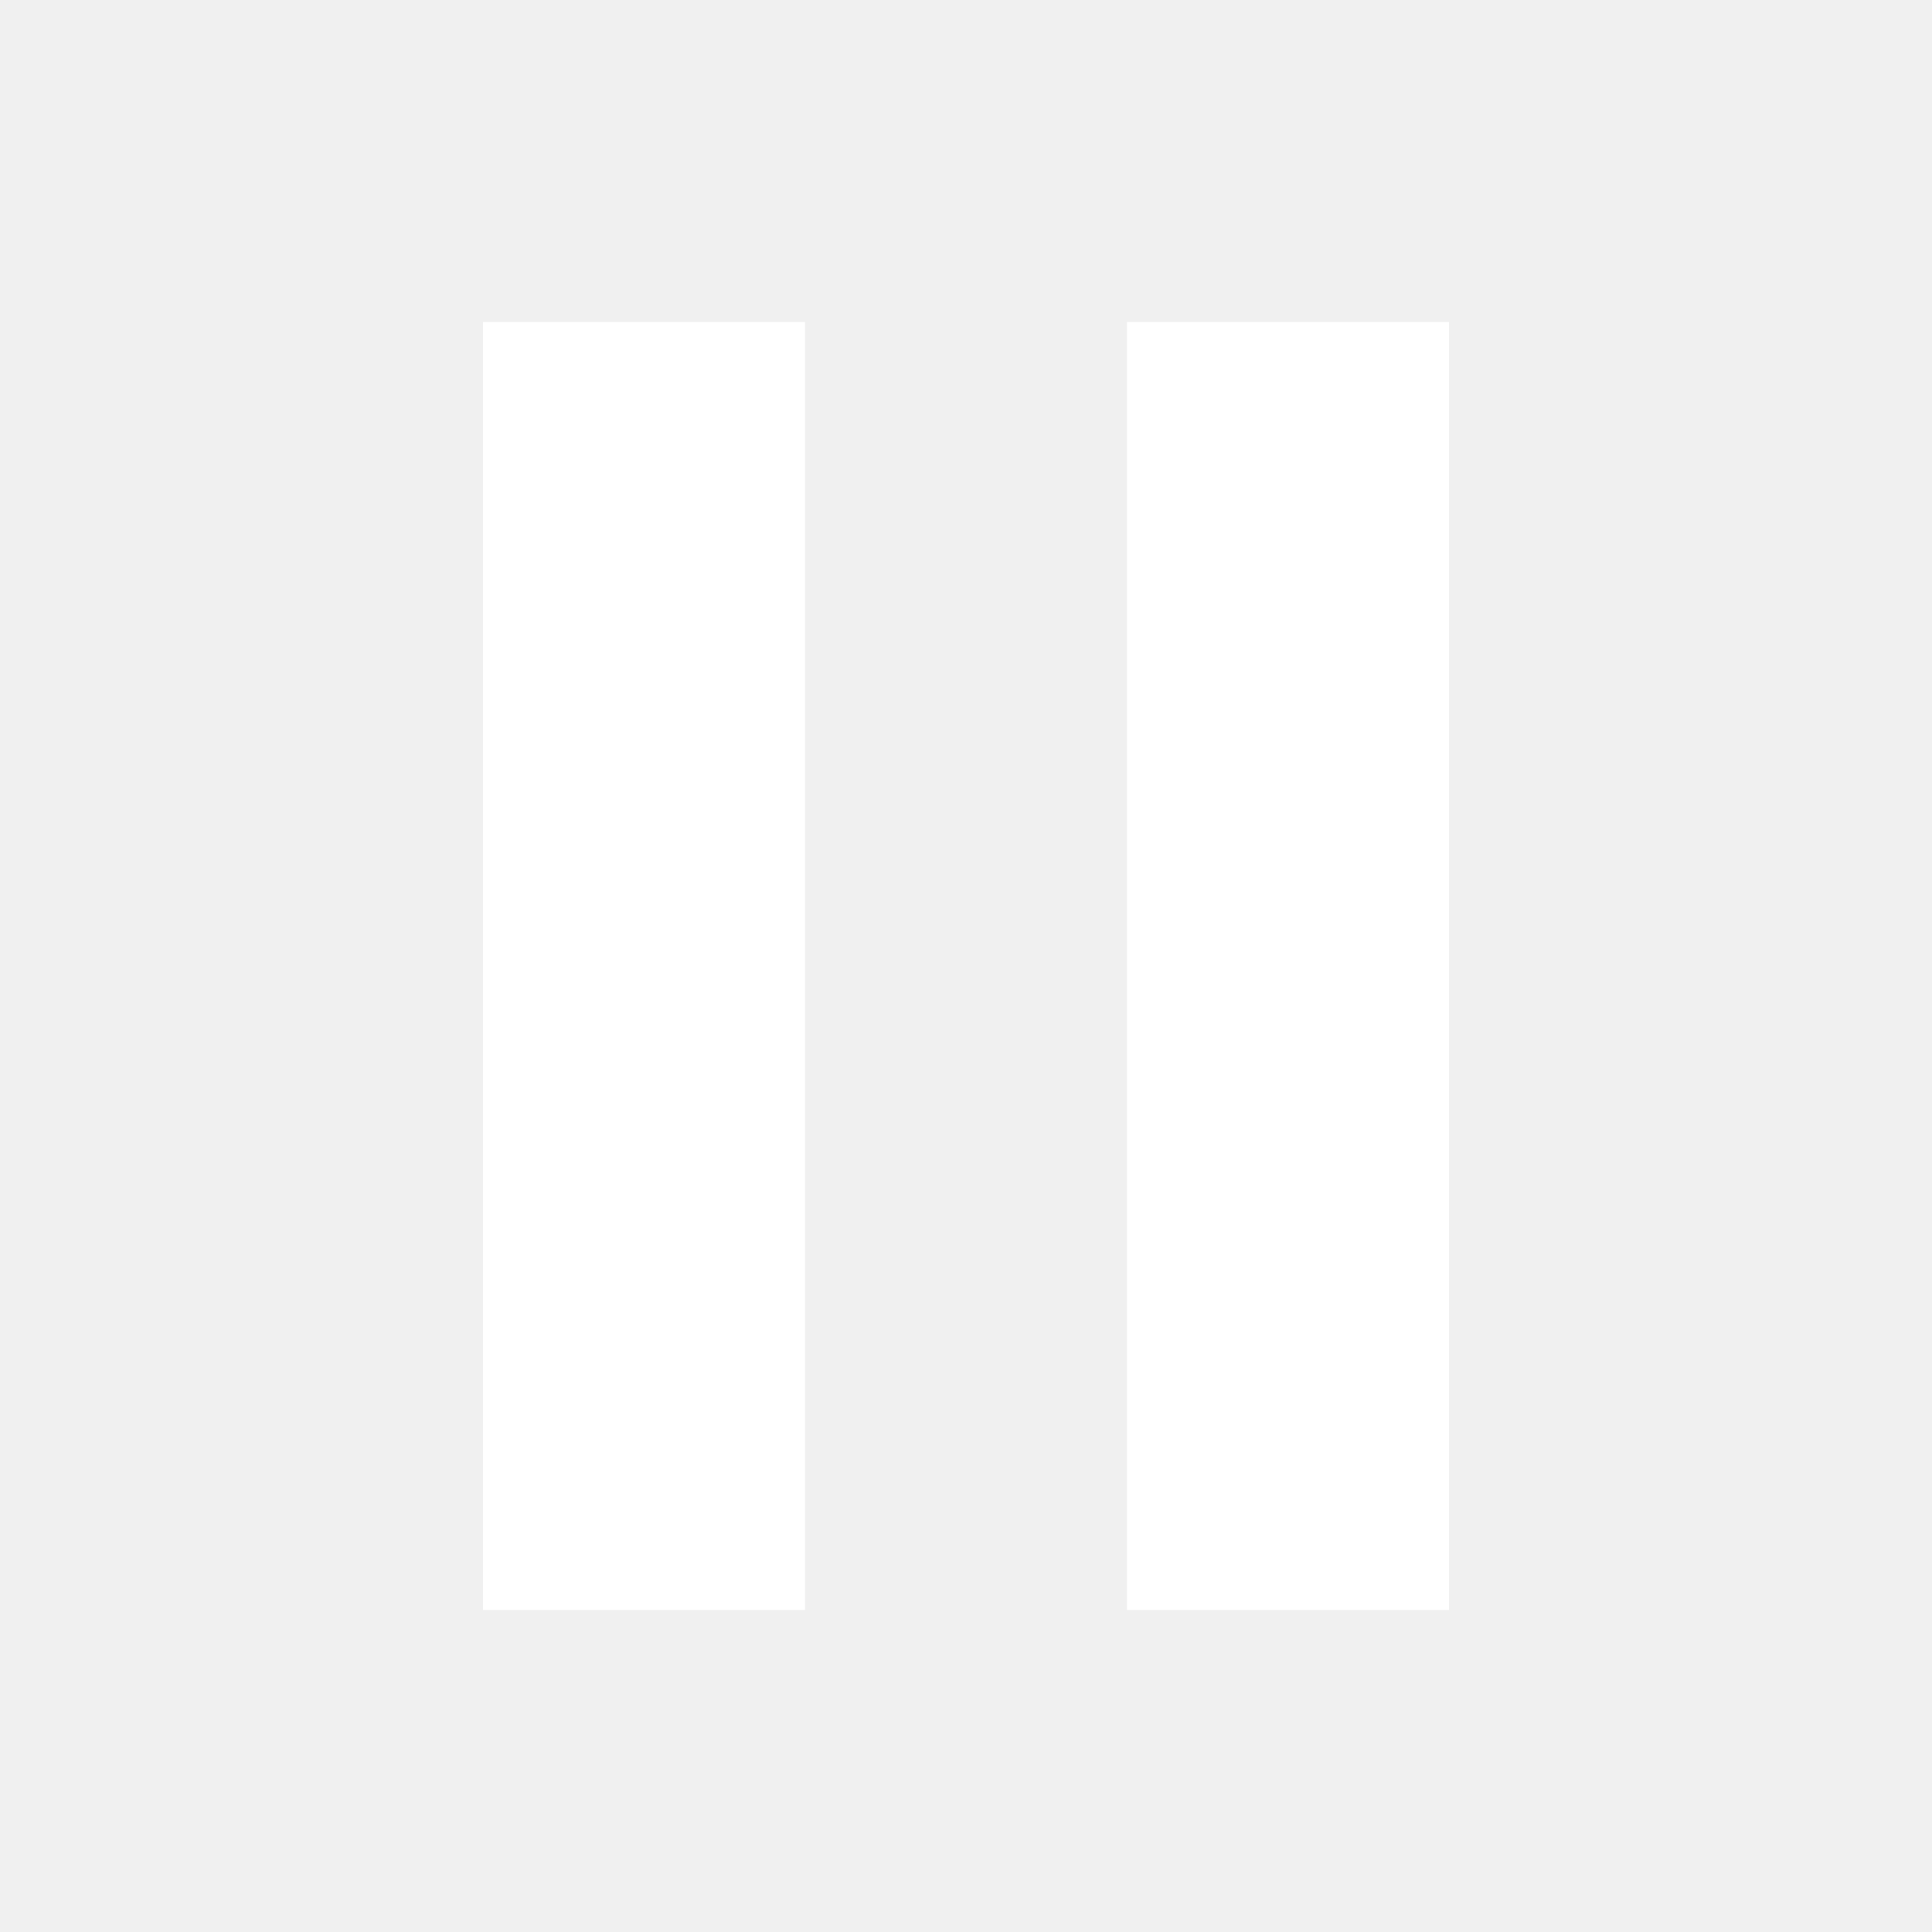
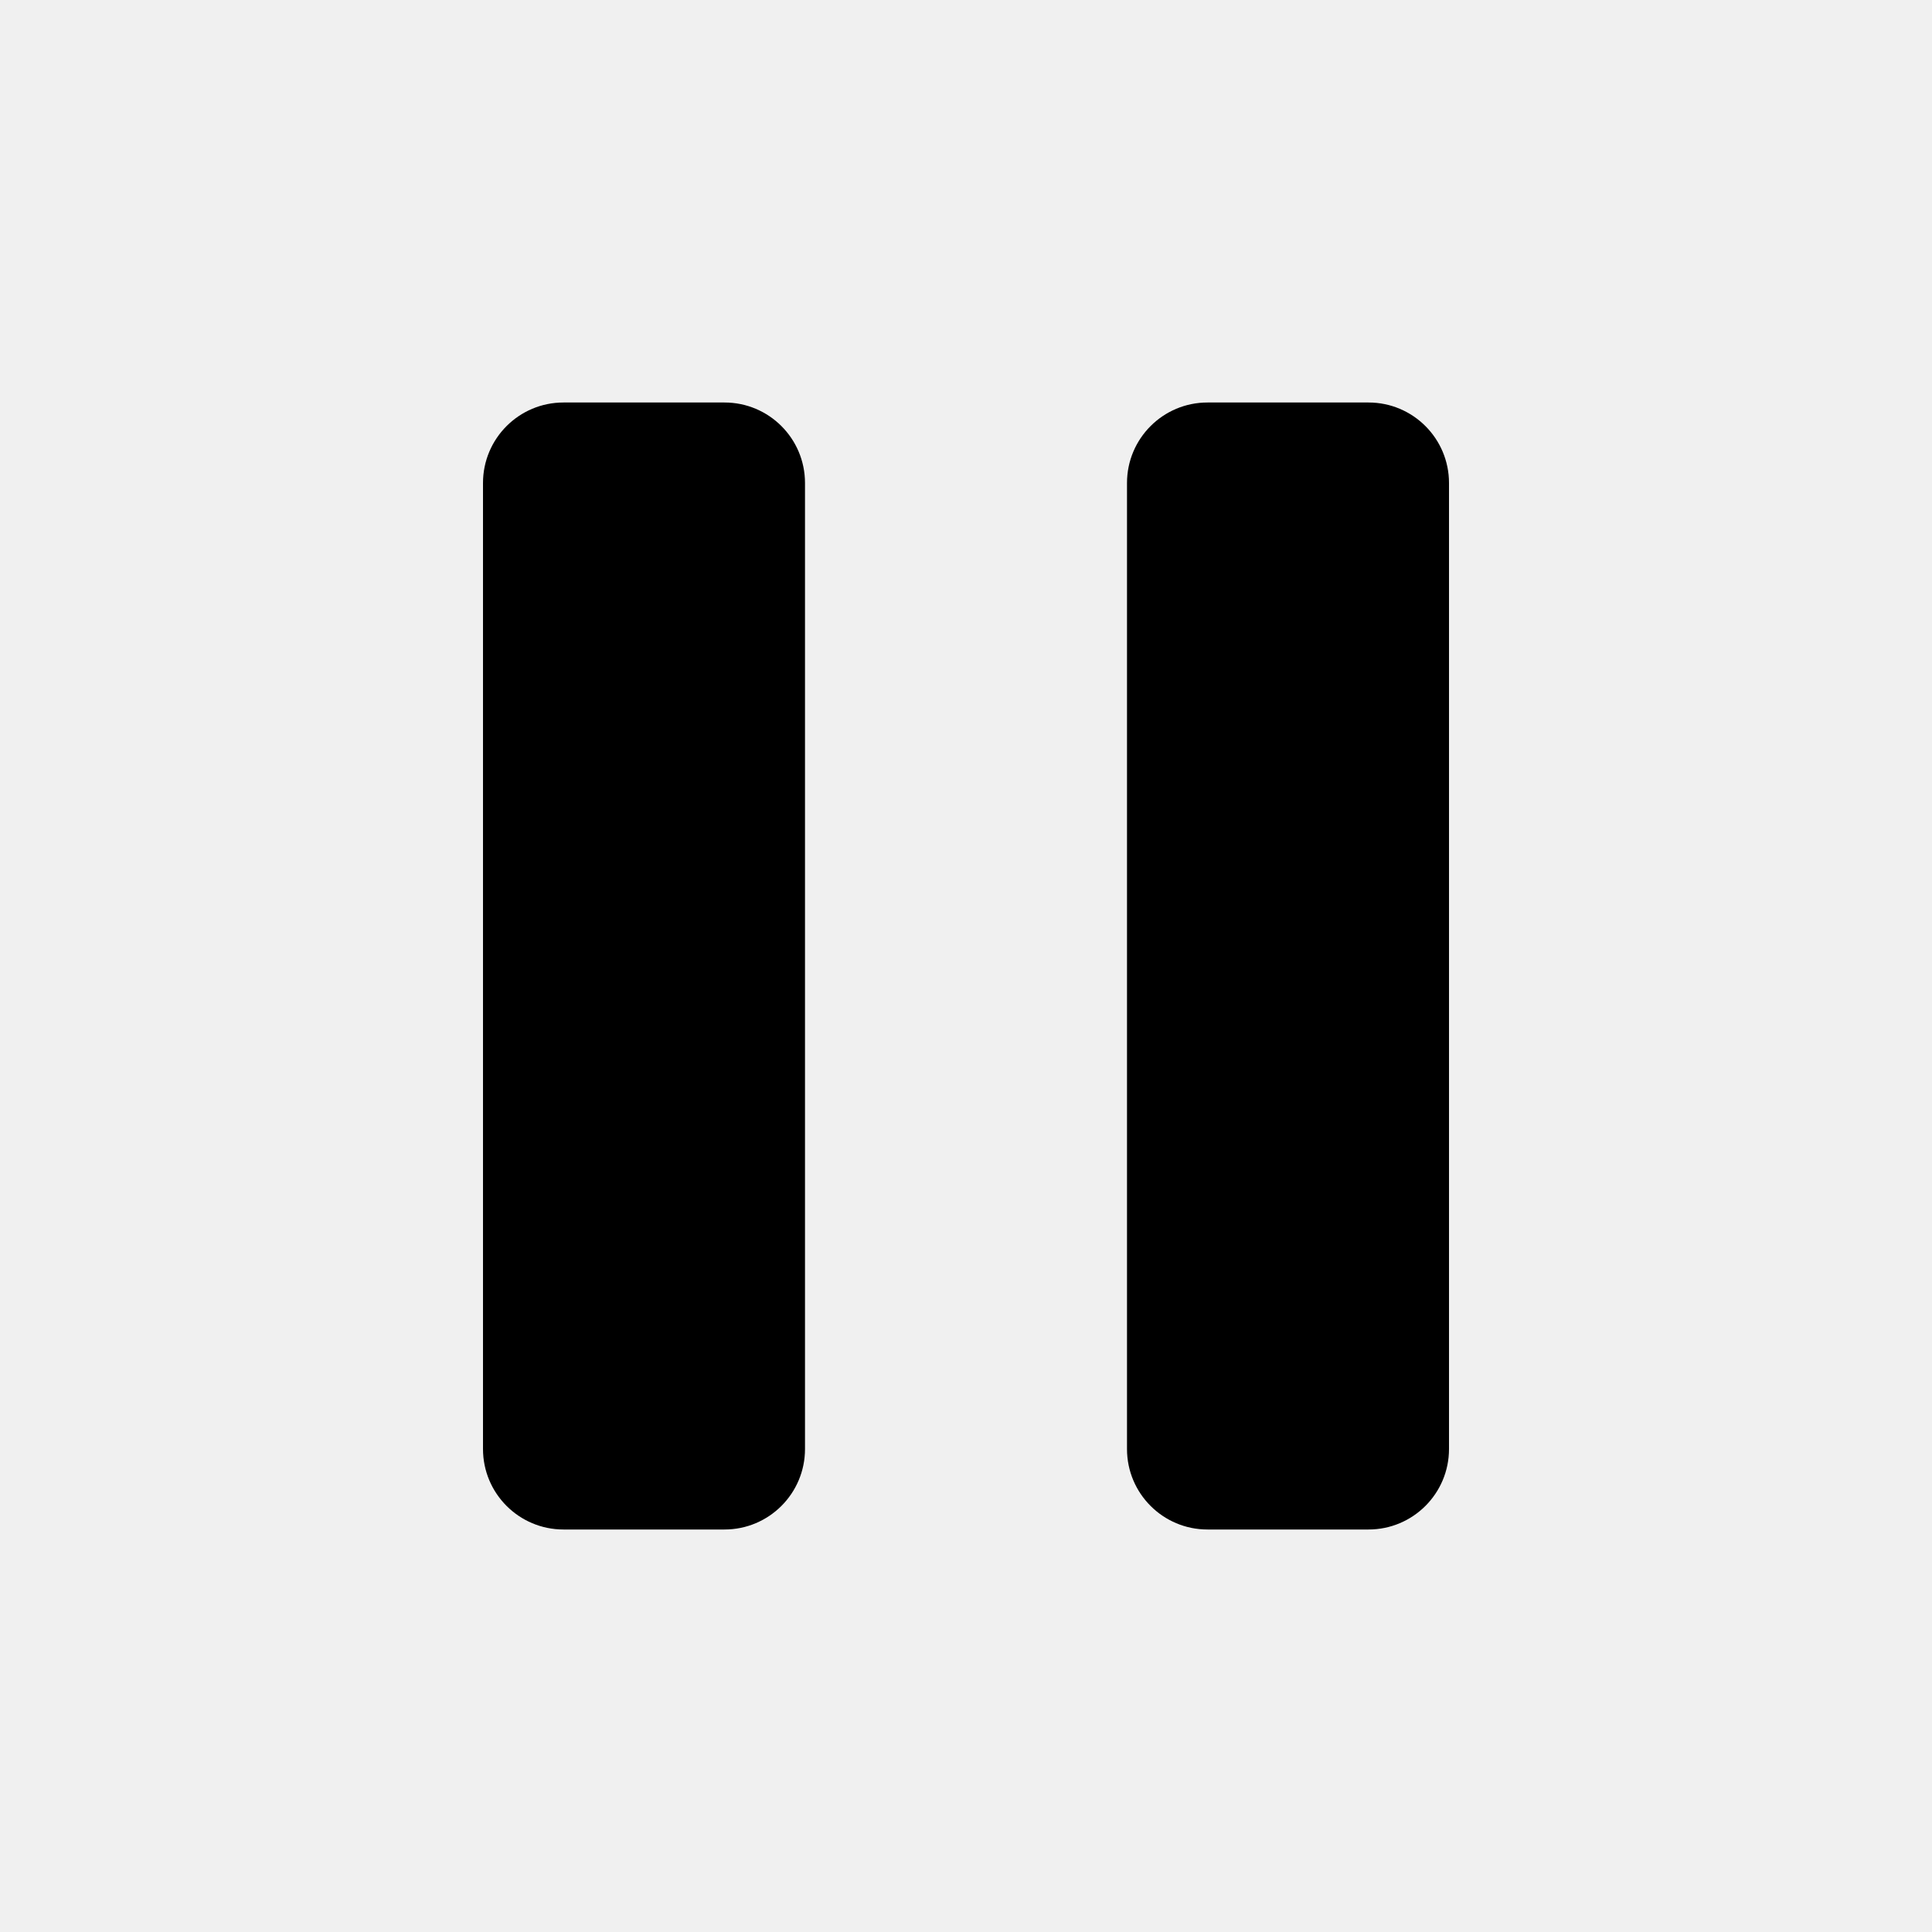
- <svg xmlns="http://www.w3.org/2000/svg" viewBox="0 0 24 24">
-   <path d="M8 4 L8 20" fill="none" stroke="white" stroke-width="4" stroke-linecap="butt" />
-   <path d="M16 4 L16 20" fill="none" stroke="white" stroke-width="4" stroke-linecap="butt" />
+ <svg xmlns="http://www.w3.org/2000/svg" width="24" height="24" viewBox="0 0 24 24" fill="none">
+   <rect x="6" y="5" width="4" height="14" rx="1" fill="currentColor" />
+   <rect x="14" y="5" width="4" height="14" rx="1" fill="currentColor" />
</svg>
